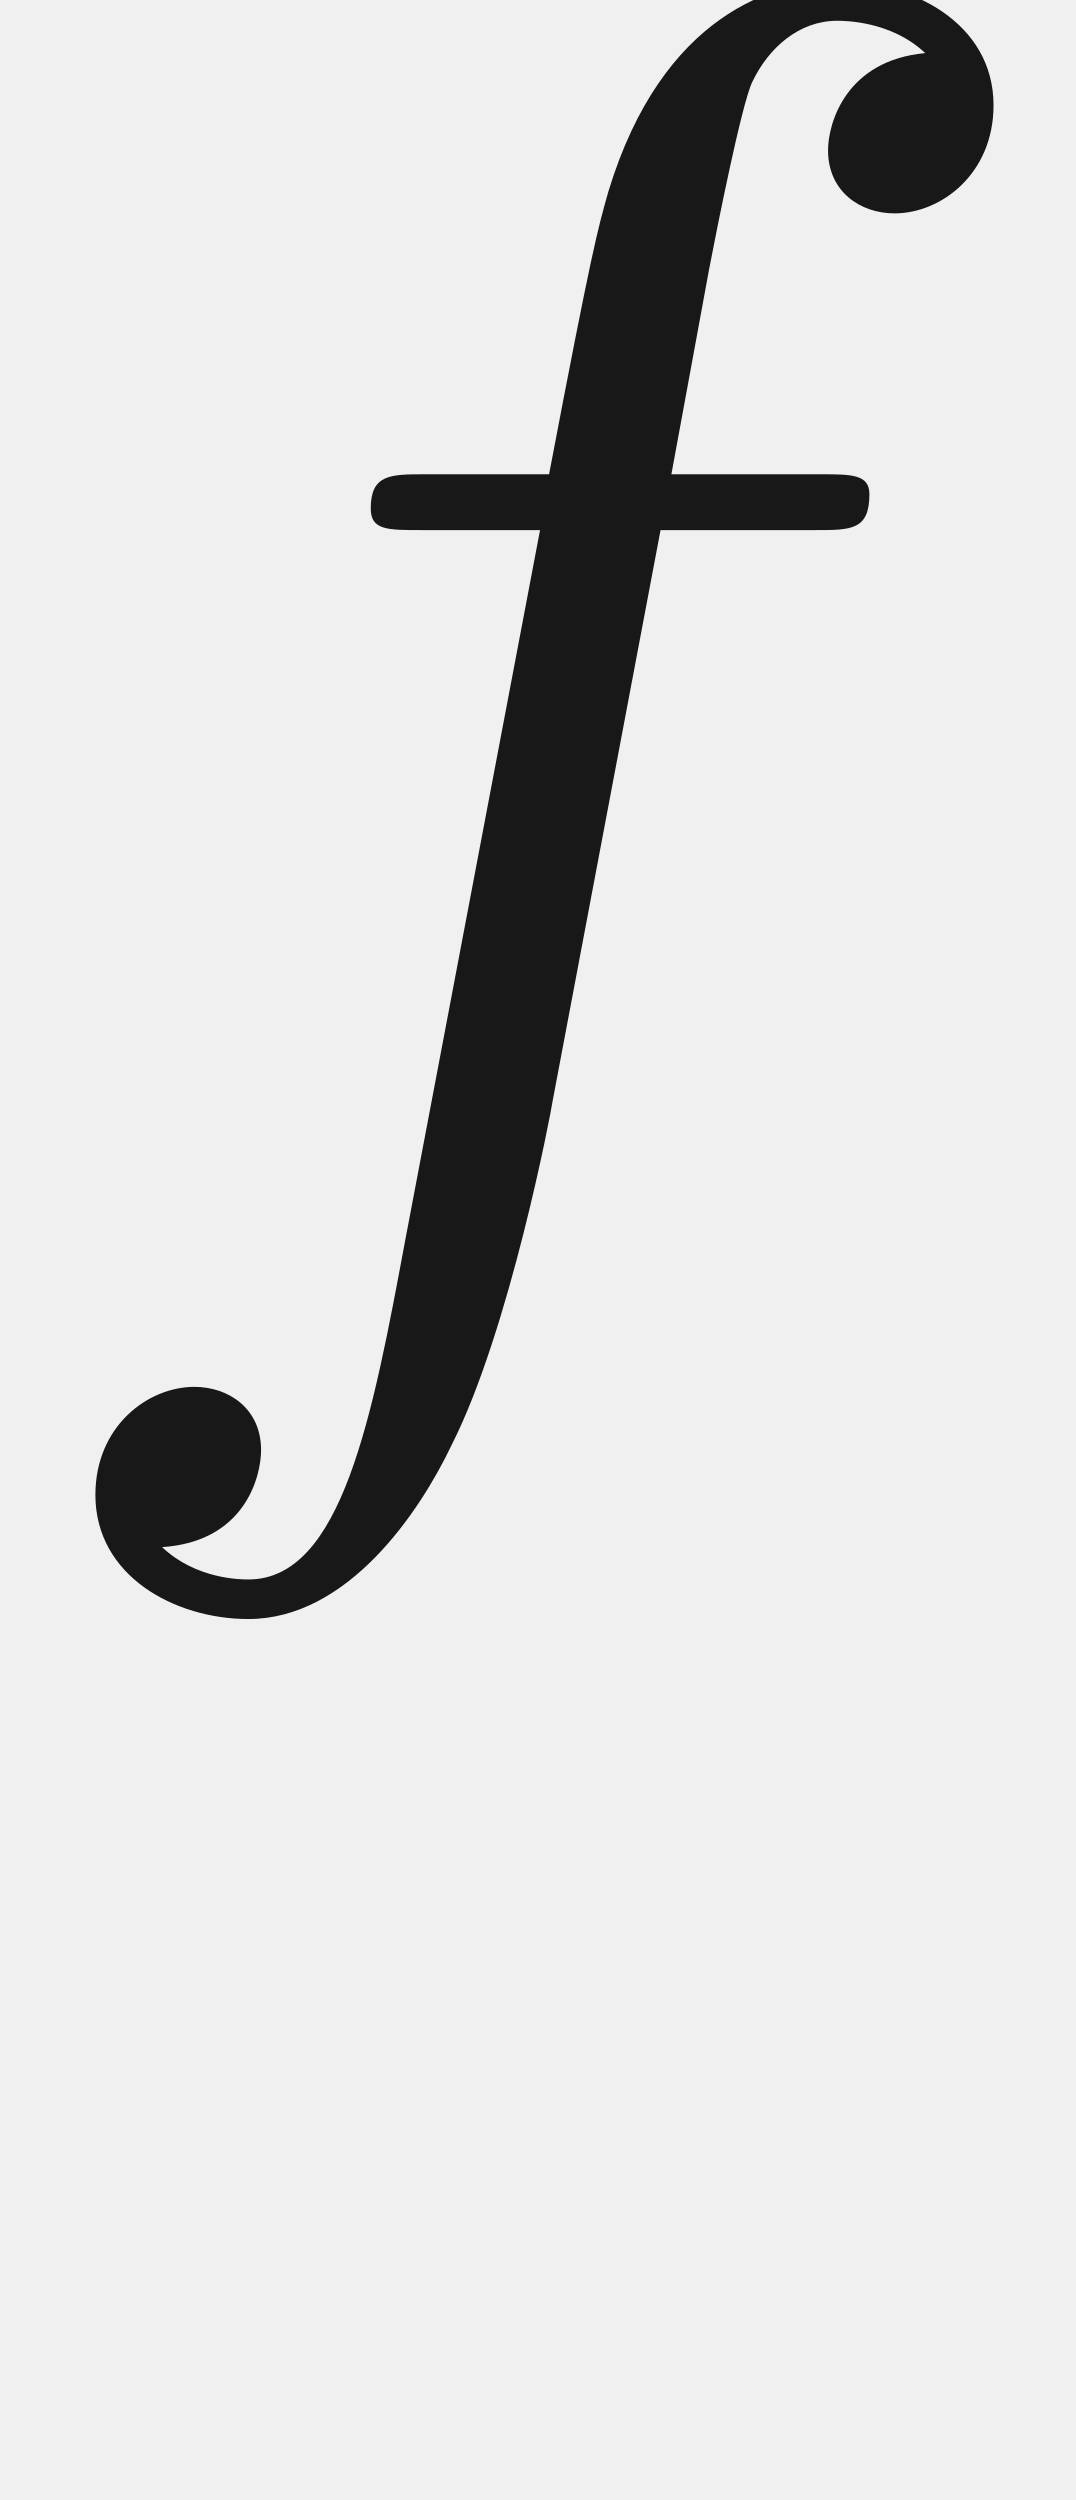
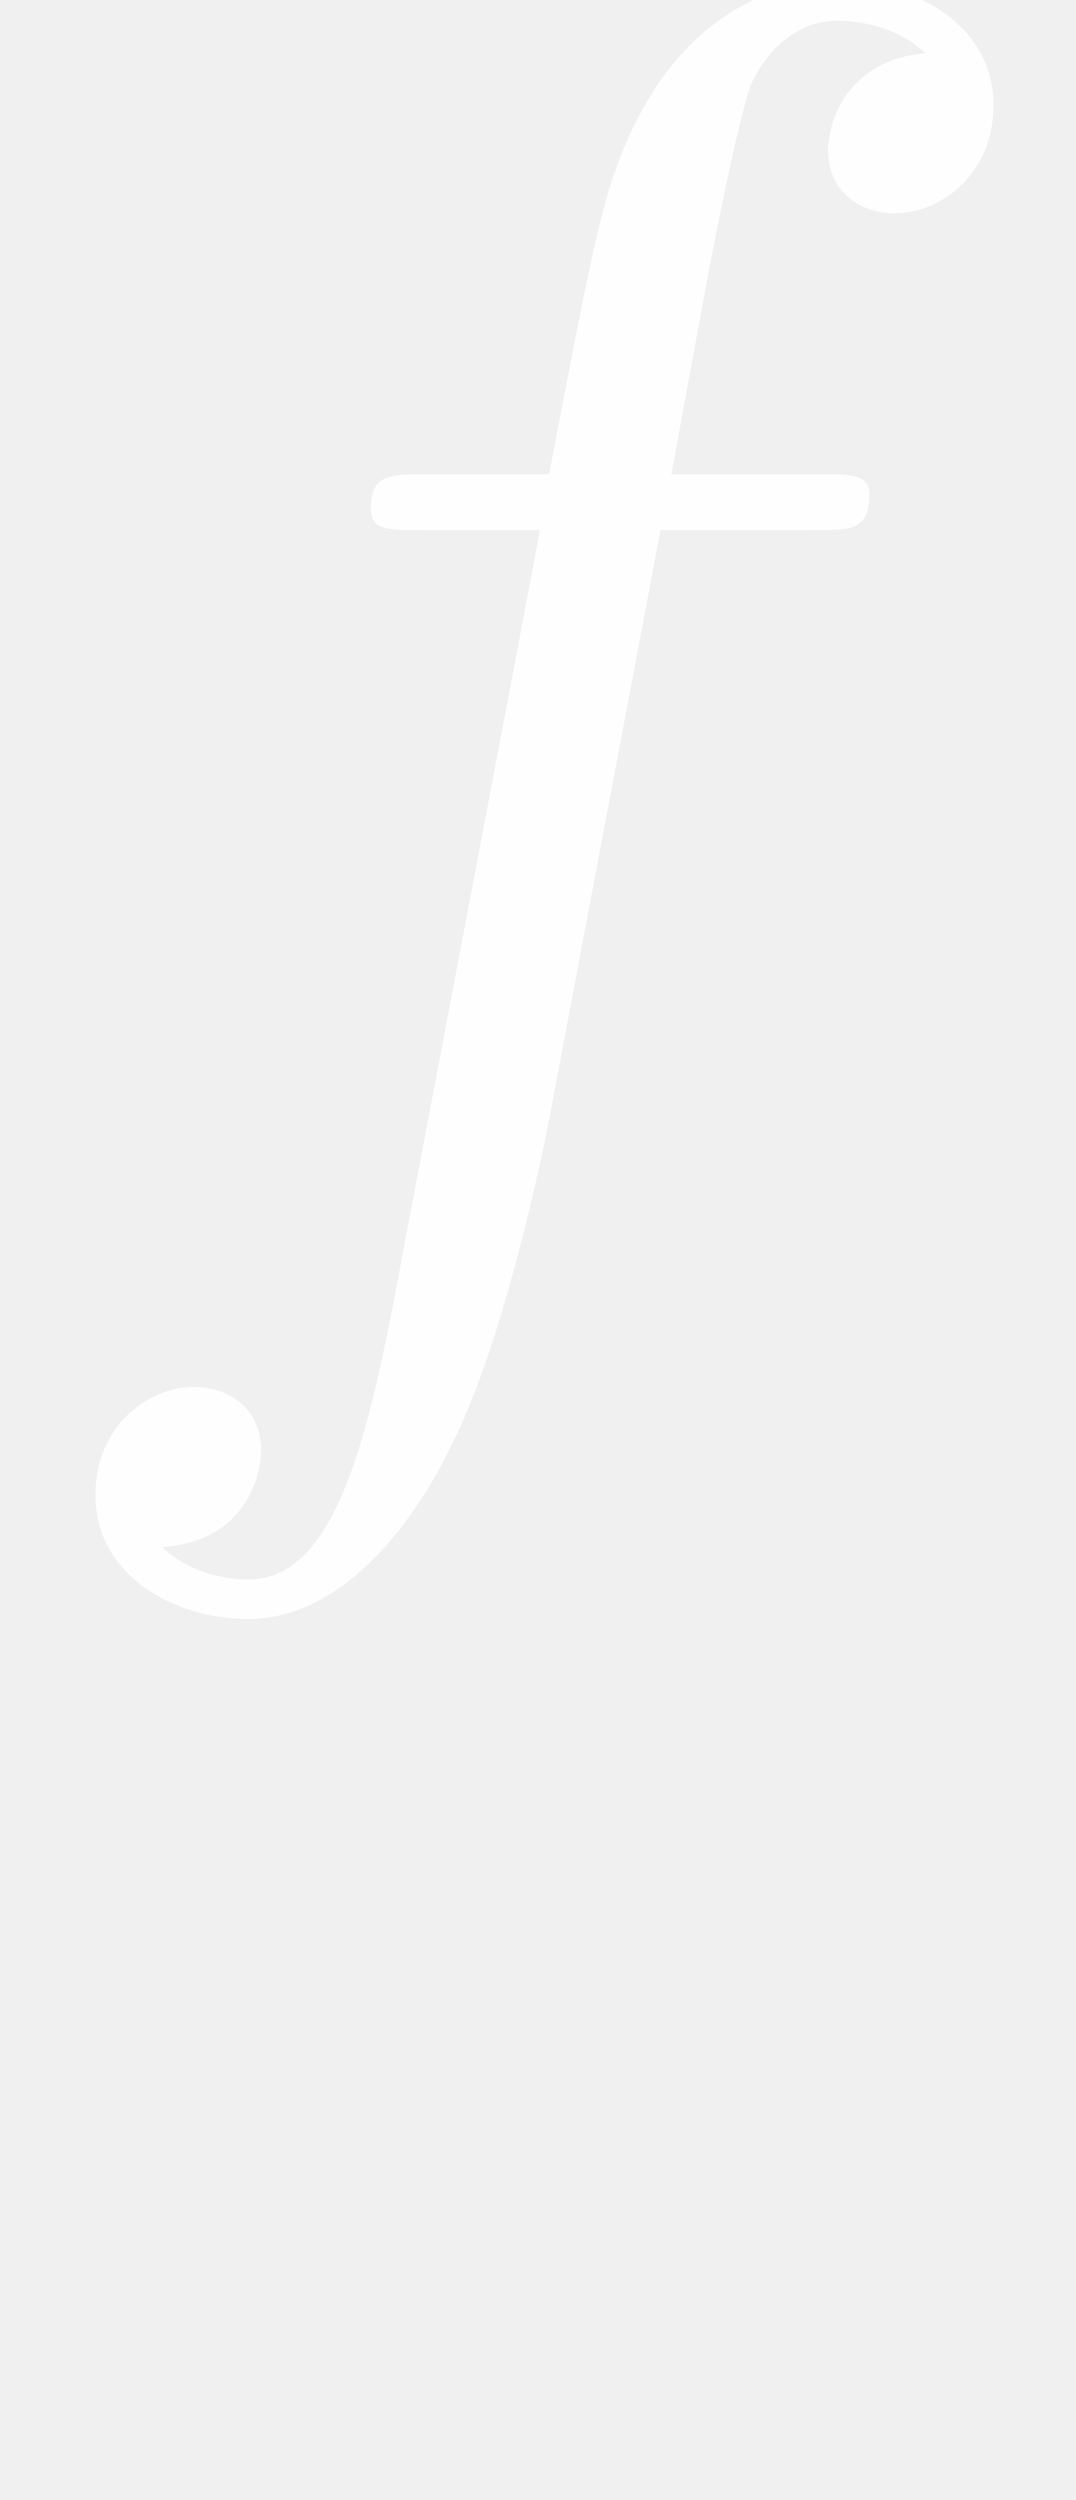
- <svg xmlns="http://www.w3.org/2000/svg" xmlns:ns1="http://github.com/leegao/readme2tex/" xmlns:xlink="http://www.w3.org/1999/xlink" version="1.1" width="5.95pt" height="13.837pt" viewBox="-52.075 -68.956 5.95 13.837" ns1:offset="1.9371820000000035">
+ <svg xmlns="http://www.w3.org/2000/svg" xmlns:ns1="http://github.com/leegao/readme2tex/" xmlns:xlink="http://www.w3.org/1999/xlink" fill="white" version="1.1" width="5.95pt" height="13.837pt" viewBox="-52.075 -68.956 5.95 13.837" ns1:offset="1.9371820000000035">
  <defs>
    <path id="g0-102" d="M3.656-3.985H4.513C4.712-3.985 4.812-3.985 4.812-4.184C4.812-4.294 4.712-4.294 4.543-4.294H3.716L3.925-5.43C3.965-5.639 4.105-6.346 4.164-6.466C4.254-6.655 4.423-6.804 4.633-6.804C4.672-6.804 4.932-6.804 5.121-6.625C4.682-6.585 4.583-6.237 4.583-6.087C4.583-5.858 4.762-5.738 4.951-5.738C5.21-5.738 5.499-5.958 5.499-6.336C5.499-6.795 5.041-7.024 4.633-7.024C4.294-7.024 3.666-6.844 3.367-5.858C3.308-5.649 3.278-5.549 3.039-4.294H2.351C2.162-4.294 2.052-4.294 2.052-4.105C2.052-3.985 2.142-3.985 2.331-3.985H2.989L2.242-.05C2.062 .917 1.893 1.823 1.375 1.823C1.335 1.823 1.086 1.823 .897 1.644C1.355 1.614 1.445 1.255 1.445 1.106C1.445 .877 1.265 .757 1.076 .757C.817 .757 .528 .976 .528 1.355C.528 1.803 .966 2.042 1.375 2.042C1.923 2.042 2.321 1.455 2.501 1.076C2.819 .448 3.049-.757 3.059-.827L3.656-3.985Z" />
    <path id="g1-97" d="M3.318-.757C3.357-.359 3.626 .06 4.095 .06C4.304 .06 4.912-.08 4.912-.887V-1.445H4.663V-.887C4.663-.309 4.413-.249 4.304-.249C3.975-.249 3.935-.697 3.935-.747V-2.74C3.935-3.158 3.935-3.547 3.577-3.915C3.188-4.304 2.69-4.463 2.212-4.463C1.395-4.463 .707-3.995 .707-3.337C.707-3.039 .907-2.869 1.166-2.869C1.445-2.869 1.624-3.068 1.624-3.328C1.624-3.447 1.574-3.776 1.116-3.786C1.385-4.134 1.873-4.244 2.192-4.244C2.68-4.244 3.248-3.856 3.248-2.969V-2.6C2.74-2.57 2.042-2.54 1.415-2.242C.667-1.903 .418-1.385 .418-.946C.418-.139 1.385 .11 2.012 .11C2.67 .11 3.128-.289 3.318-.757ZM3.248-2.391V-1.395C3.248-.448 2.531-.11 2.082-.11C1.594-.11 1.186-.458 1.186-.956C1.186-1.504 1.604-2.331 3.248-2.391Z" />
  </defs>
  <g id="page1" fill-opacity="0.9">
    <use x="-52.075" y="-62.037" xlink:href="#g0-102" />
  </g>
</svg>
